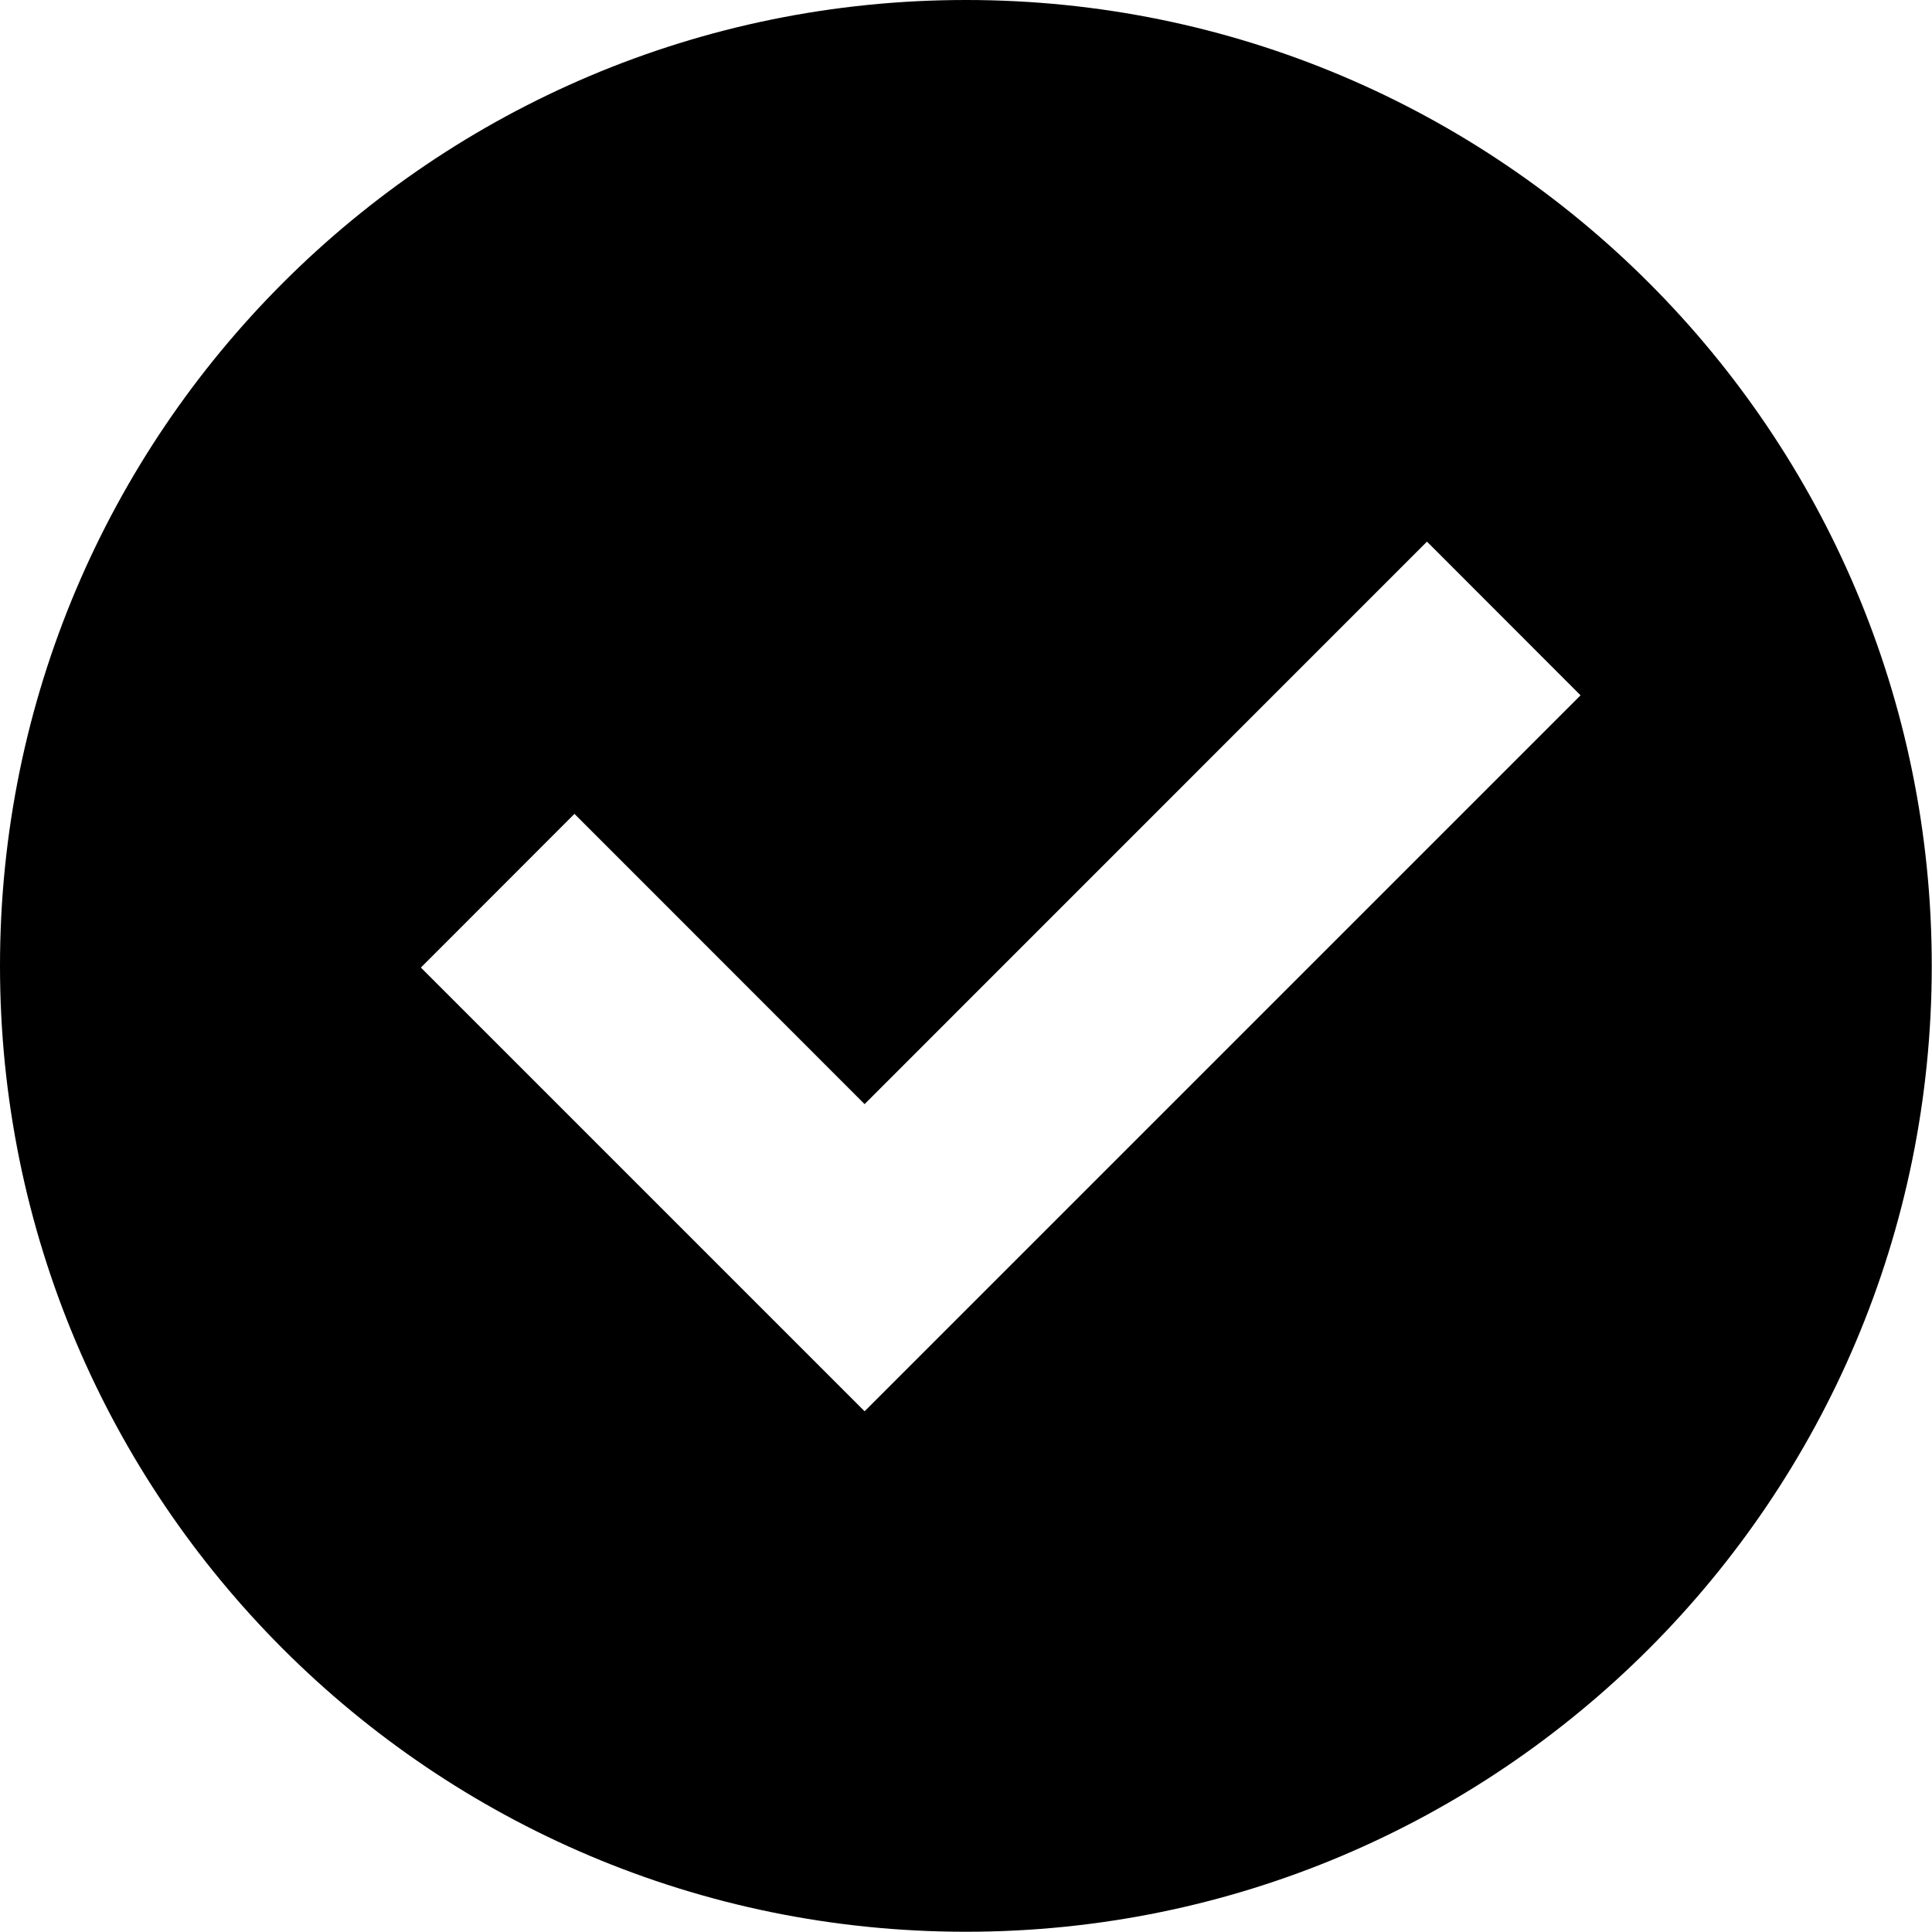
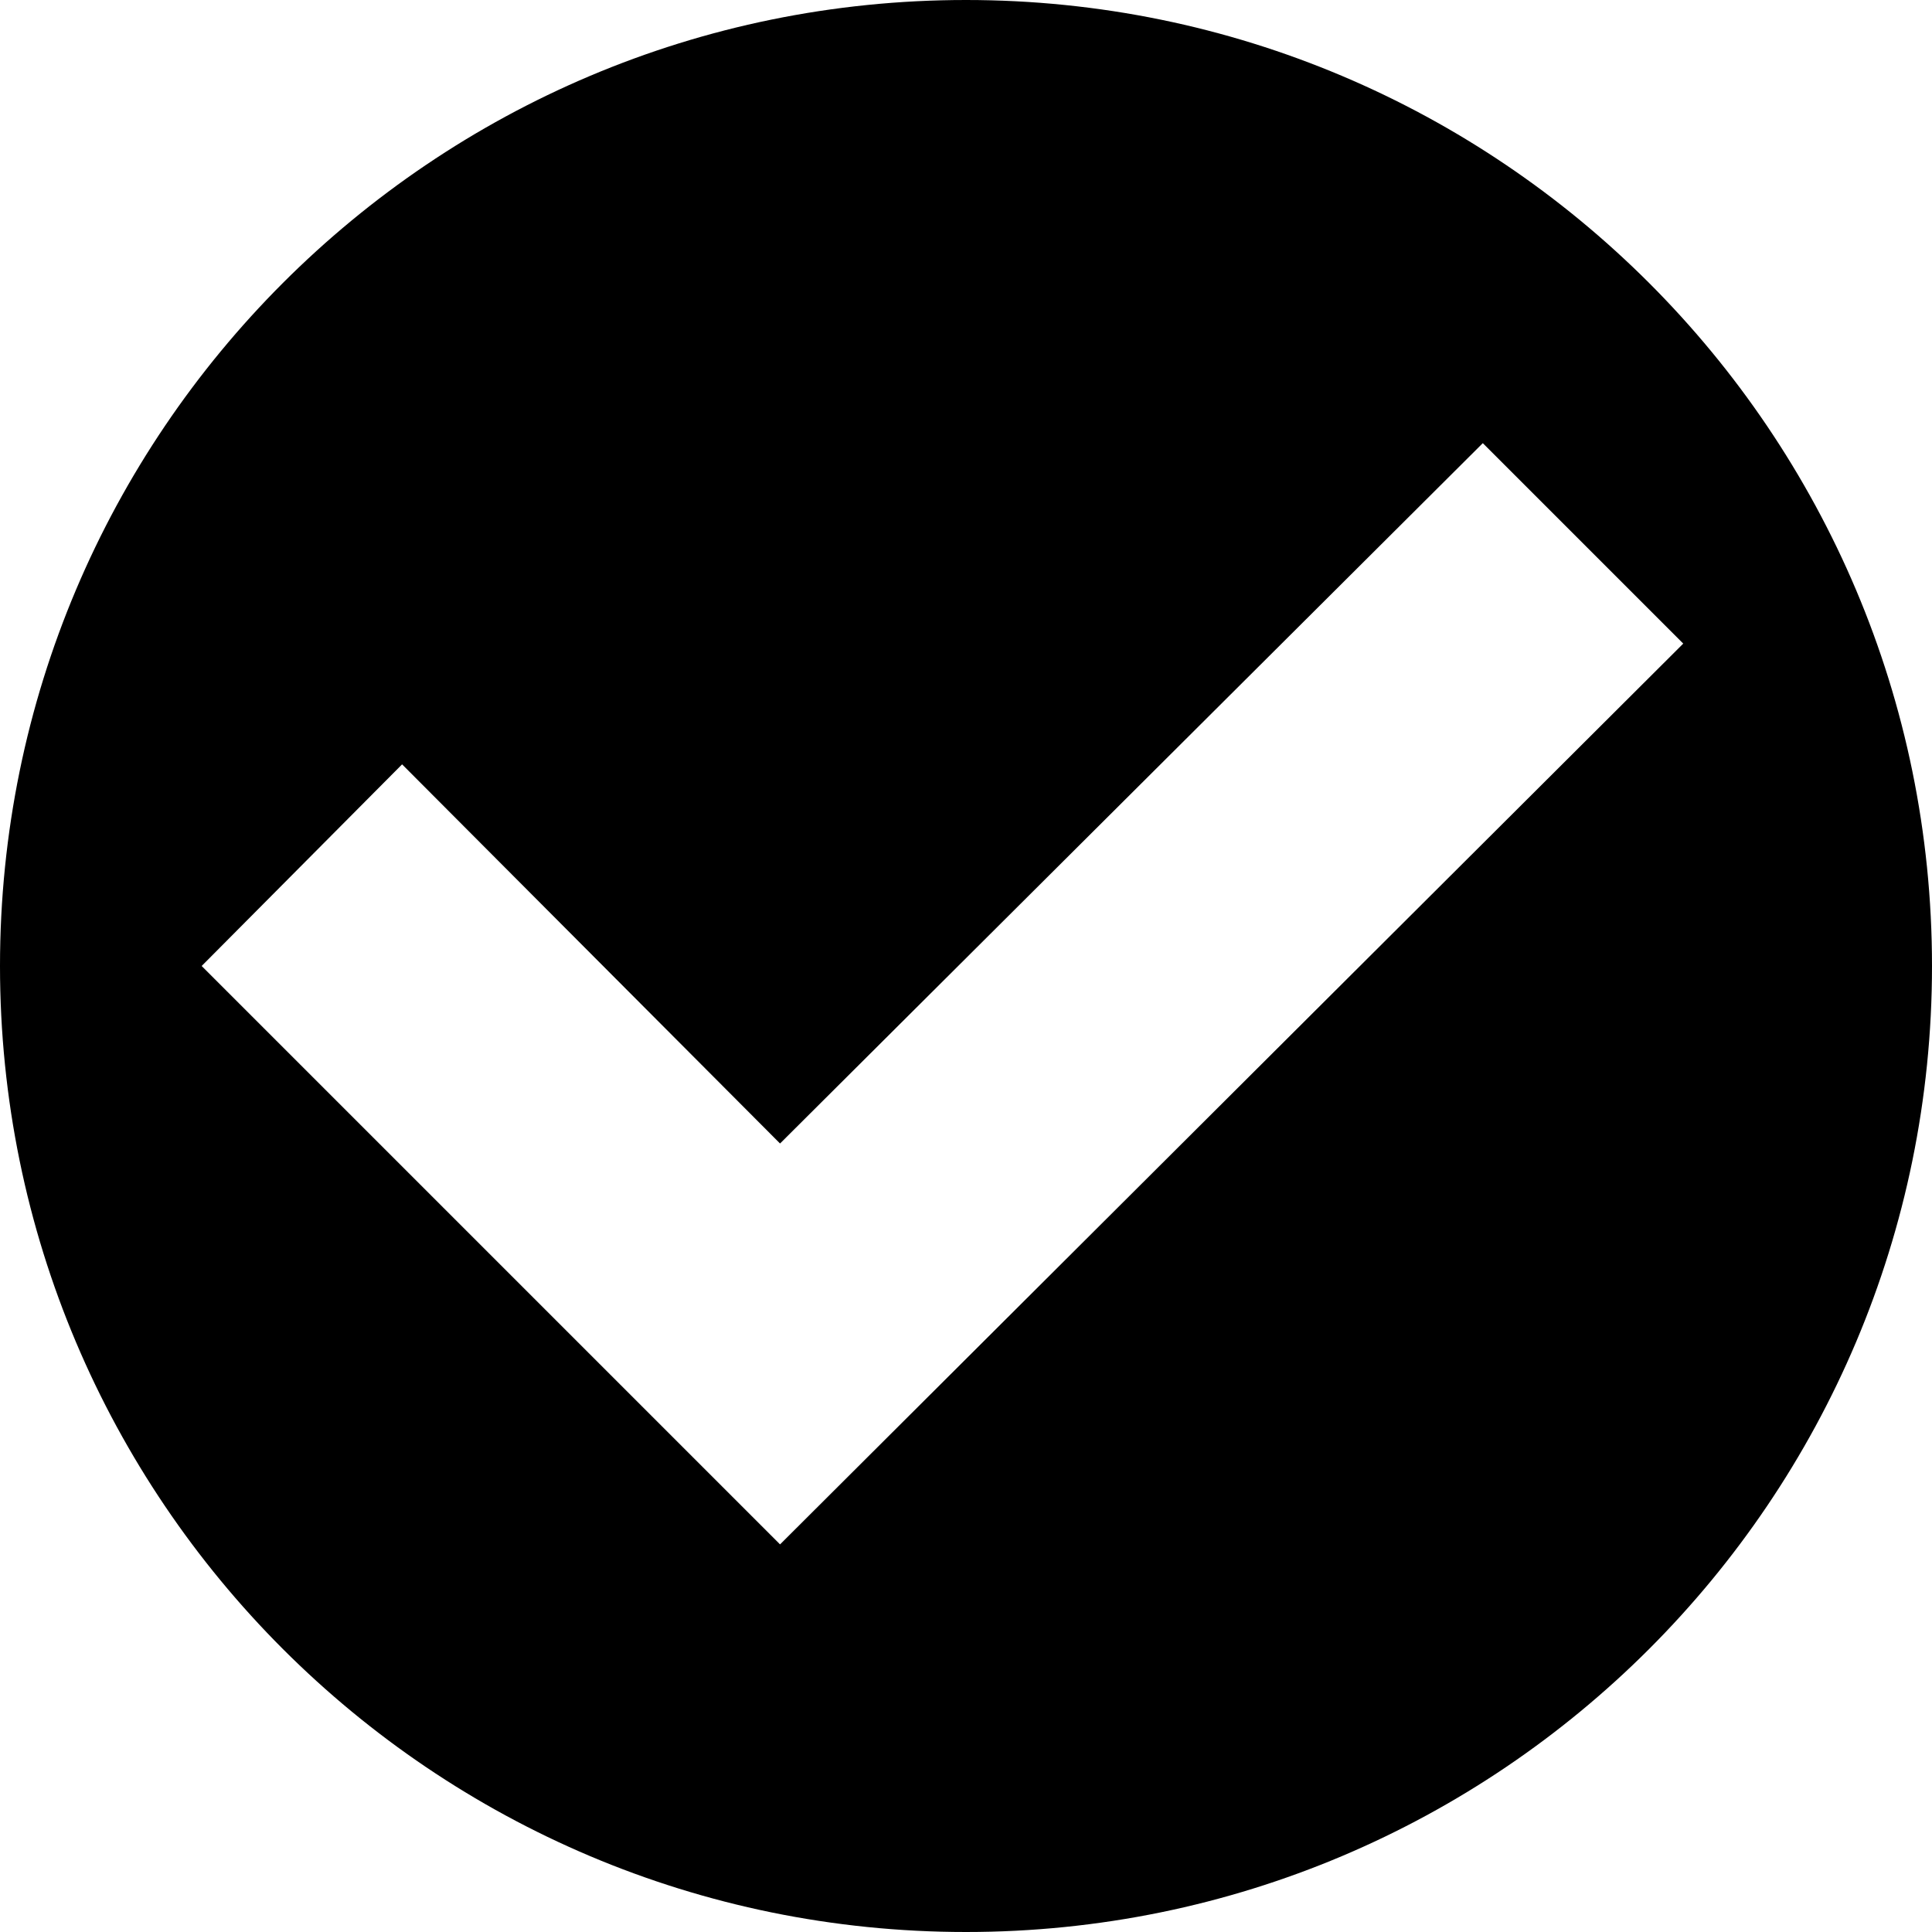
- <svg xmlns="http://www.w3.org/2000/svg" id="Layer_1" data-name="Layer 1" width="16" height="16.002" viewBox="0 0 16 16.002">
-   <path d="M8.003,0A8,8,0,1,0,16,8,7.998,7.998,0,0,0,8.003,0ZM7.161,11.689l-3.675-3.675L4.758,6.741,7.161,9.145l4.658-4.659,1.272,1.273Z" />
+ <svg xmlns="http://www.w3.org/2000/svg" id="Layer_1" data-name="Layer 1" viewBox="0 0 16 16">
+   <path d="M8,0a8,8,0,1,0,8,8A8,8,0,0,0,8,0ZM6.46,12.79,1.67,8,3.33,6.33,6.46,9.47l5.82-5.8,1.66,1.66Z" />
</svg>
